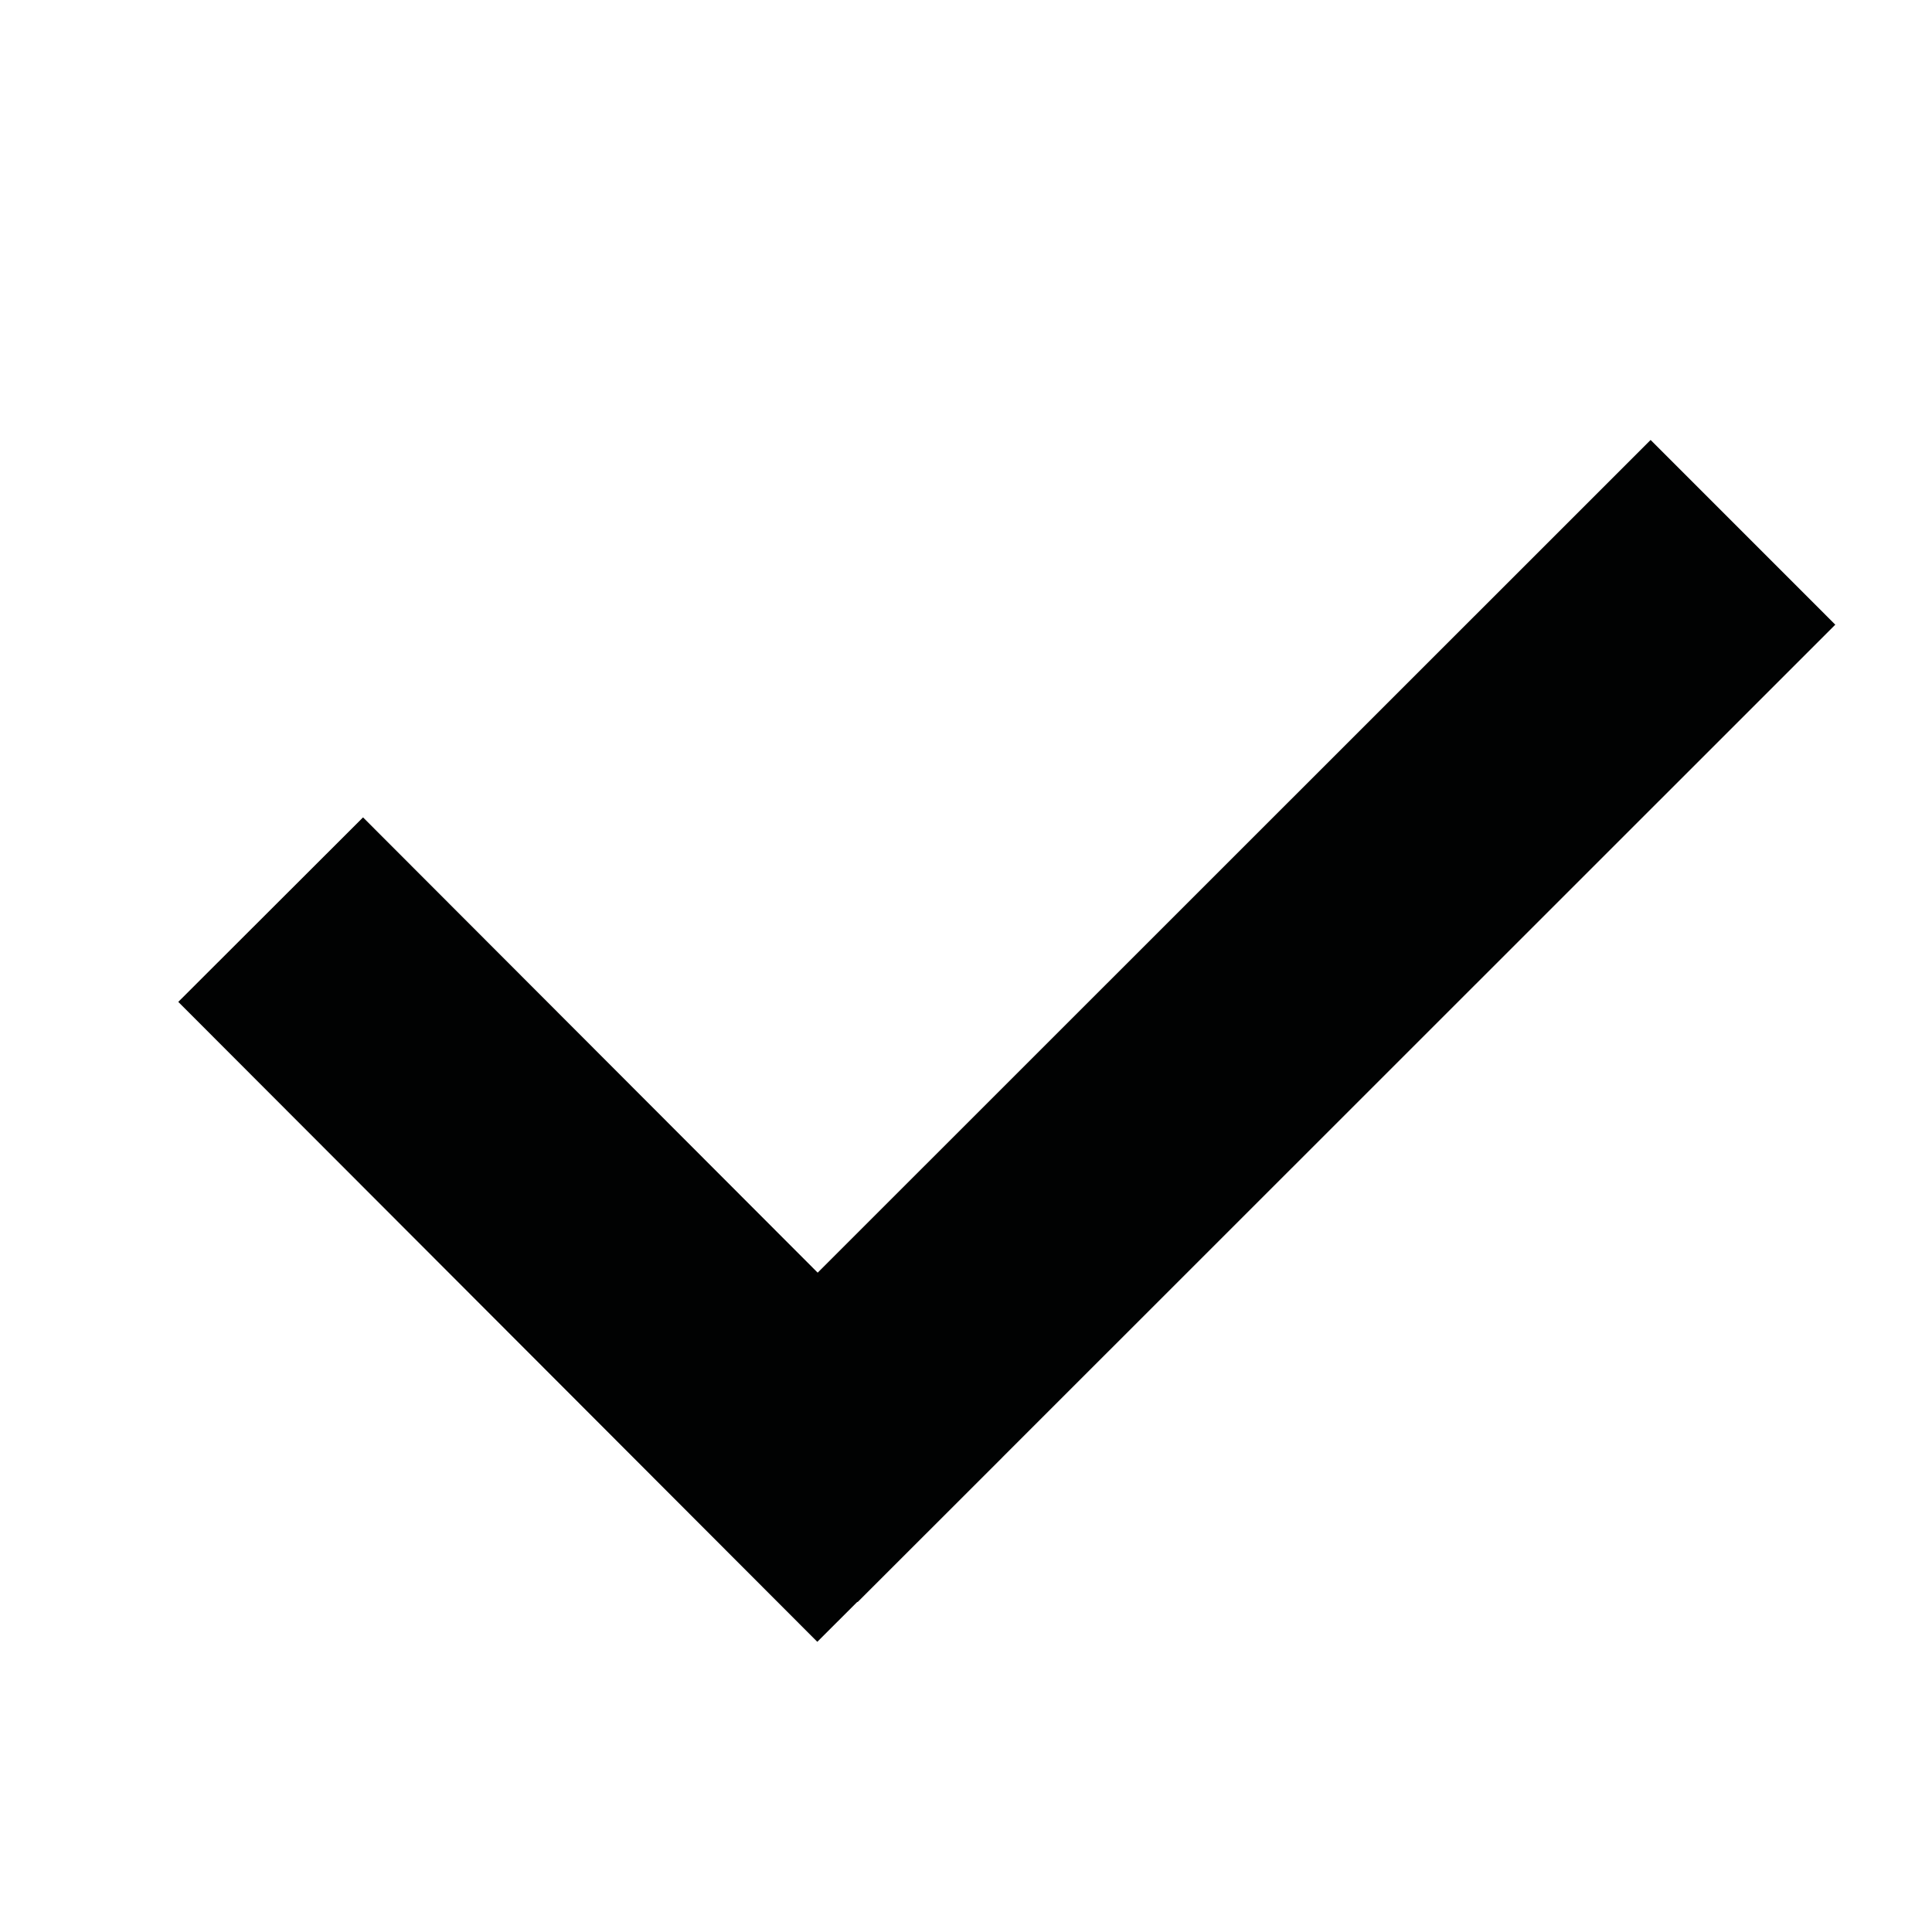
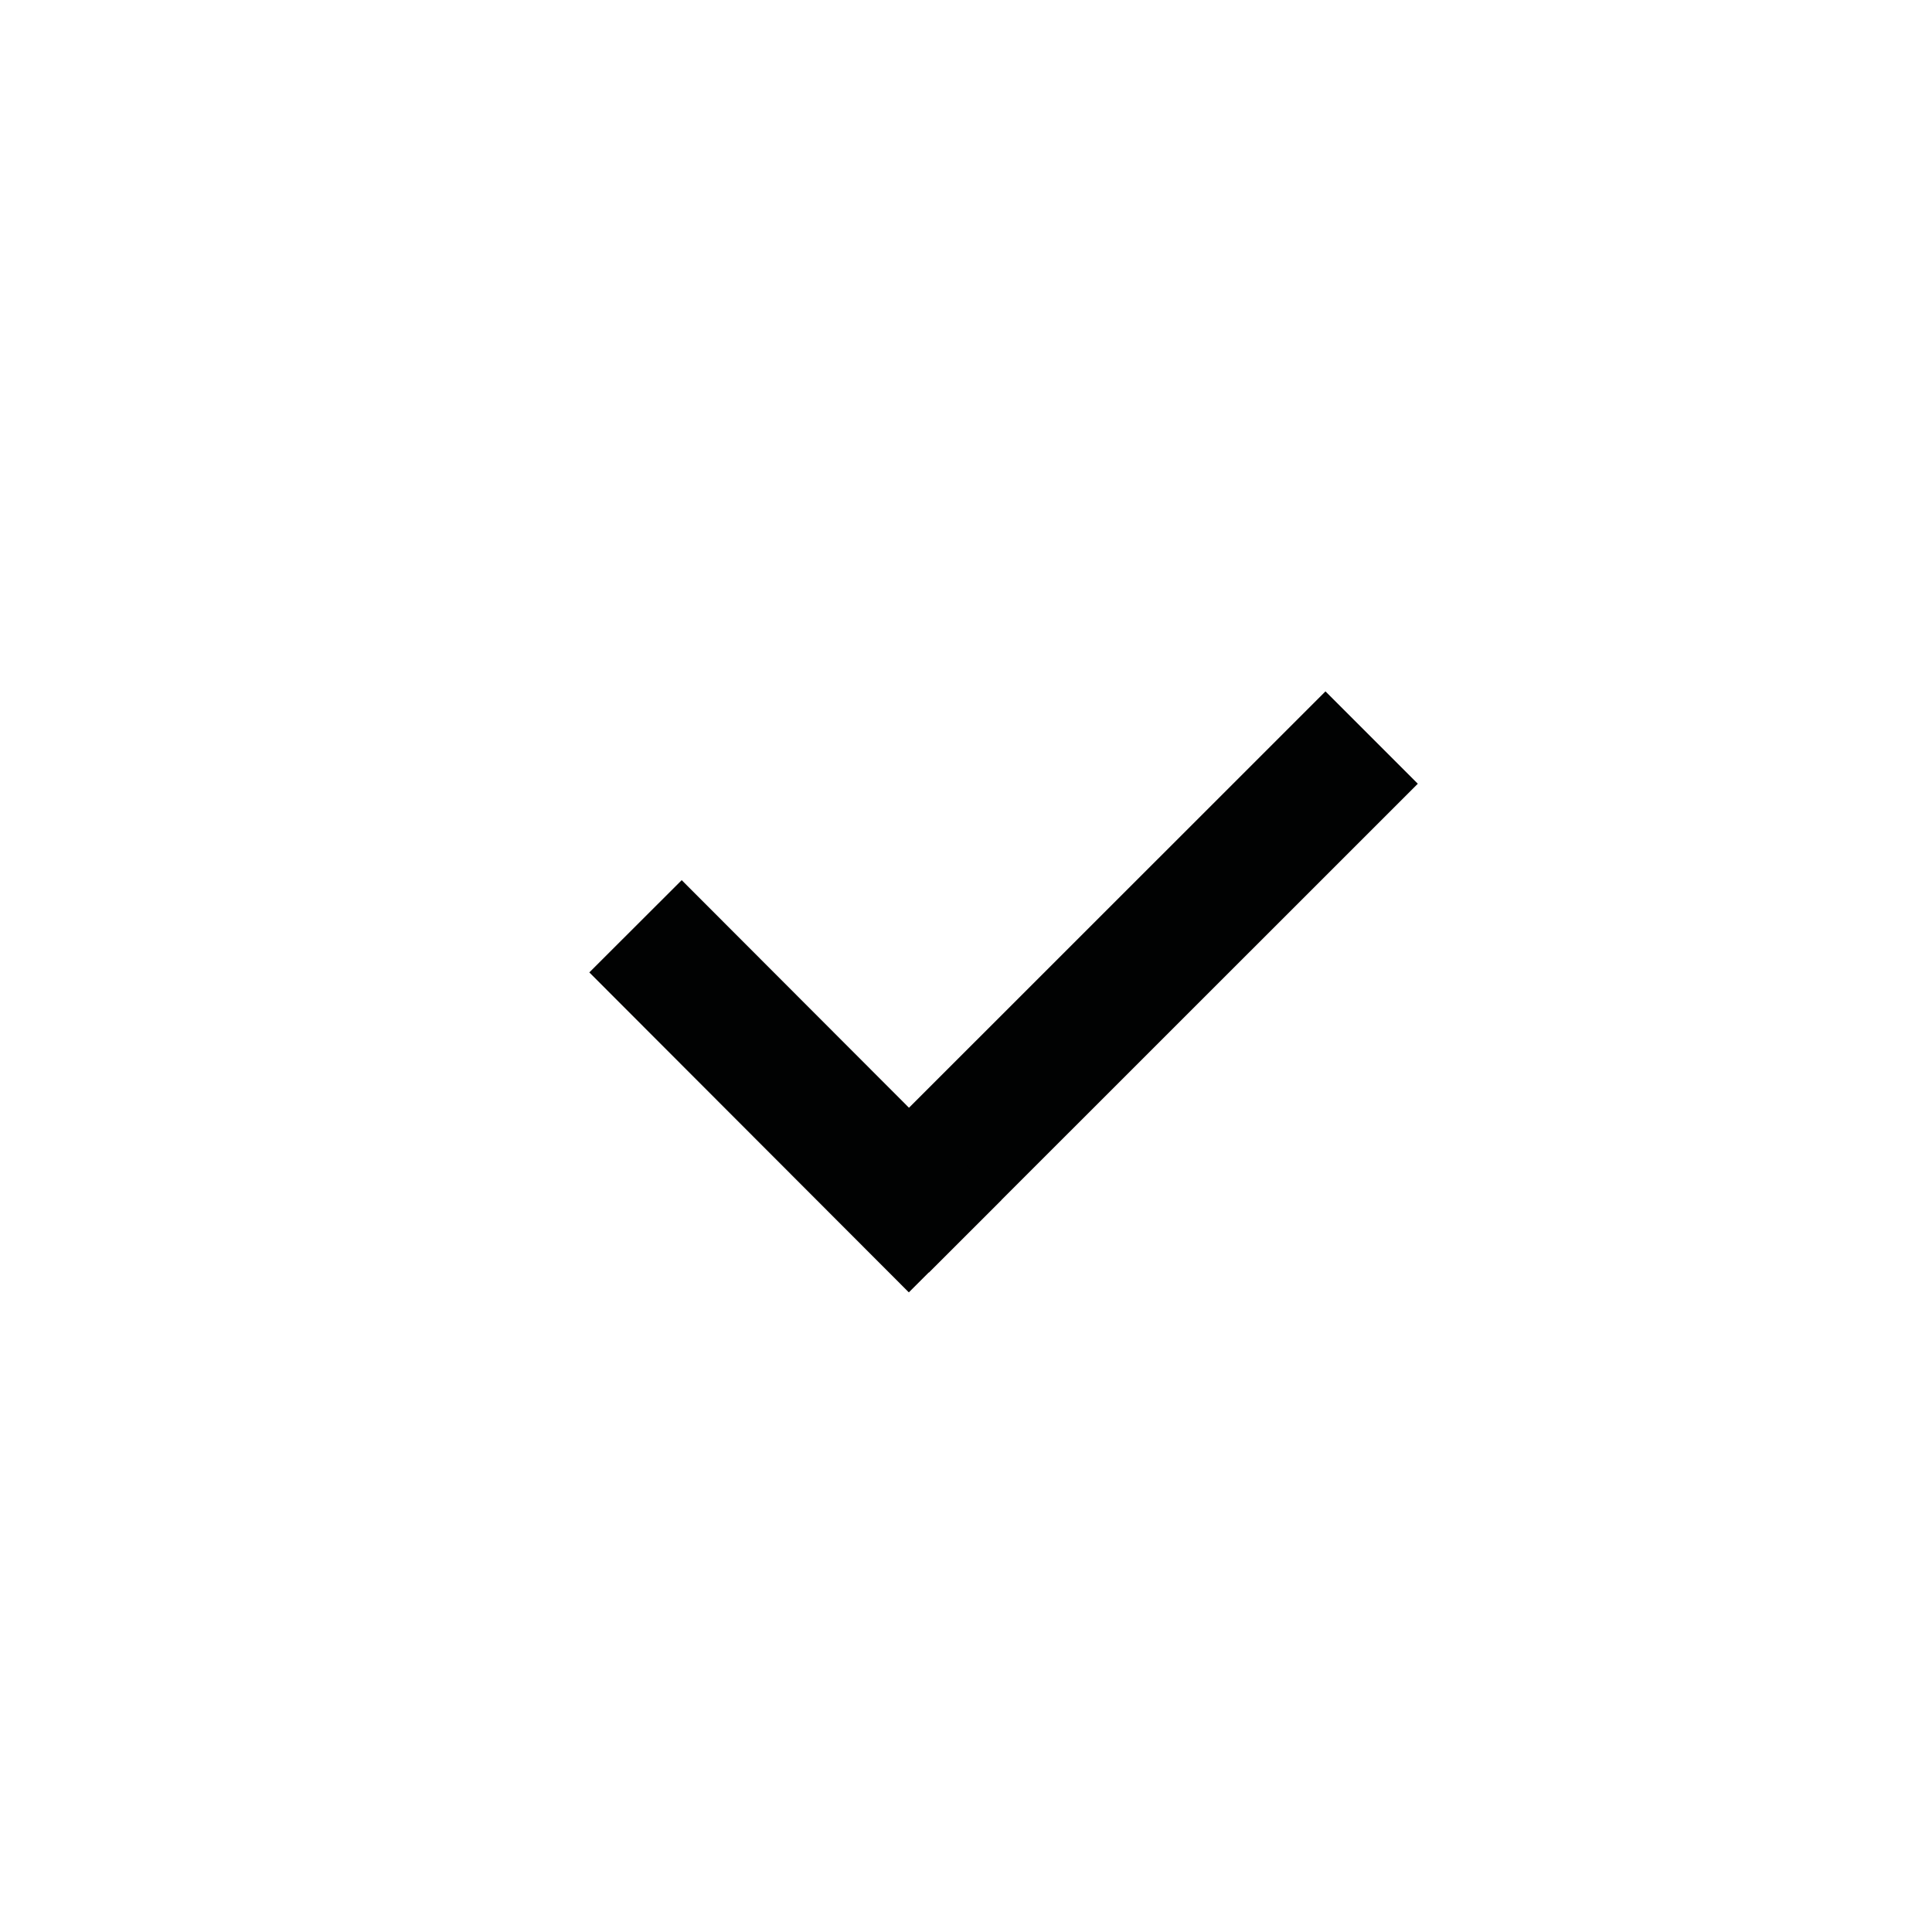
- <svg xmlns="http://www.w3.org/2000/svg" version="1.1" id="Laag_1" x="0px" y="0px" width="20px" height="20px" viewBox="0 0 20 20" enable-background="new 0 0 20 20" xml:space="preserve">
-   <rect x="11.63" y="3.413" transform="matrix(-0.707 -0.7072 0.7072 -0.707 14.6862 27.223)" fill="#010202" width="2.704" height="14.312" />
-   <rect x="4.758" y="8.048" transform="matrix(0.7076 -0.7066 0.7066 0.7076 -7.2079 8.0387)" fill="#010202" width="2.703" height="9.362" />
+ <svg xmlns="http://www.w3.org/2000/svg" version="1.1" id="Laag_1" x="0px" y="0px" width="40px" height="40px" viewBox="0 0 40 40" enable-background="new 0 0 40 40" xml:space="preserve">
+   <rect x="21.986" y="13.174" transform="matrix(0.707 0.7072 -0.7072 0.707 21.2151 -10.5483)" fill="#010202" width="2.704" height="14.313" />
+   <rect x="15.113" y="17.807" transform="matrix(-0.7076 0.7066 -0.7066 -0.7076 44.0056 26.7686)" fill="#010202" width="2.703" height="9.362" />
</svg>
